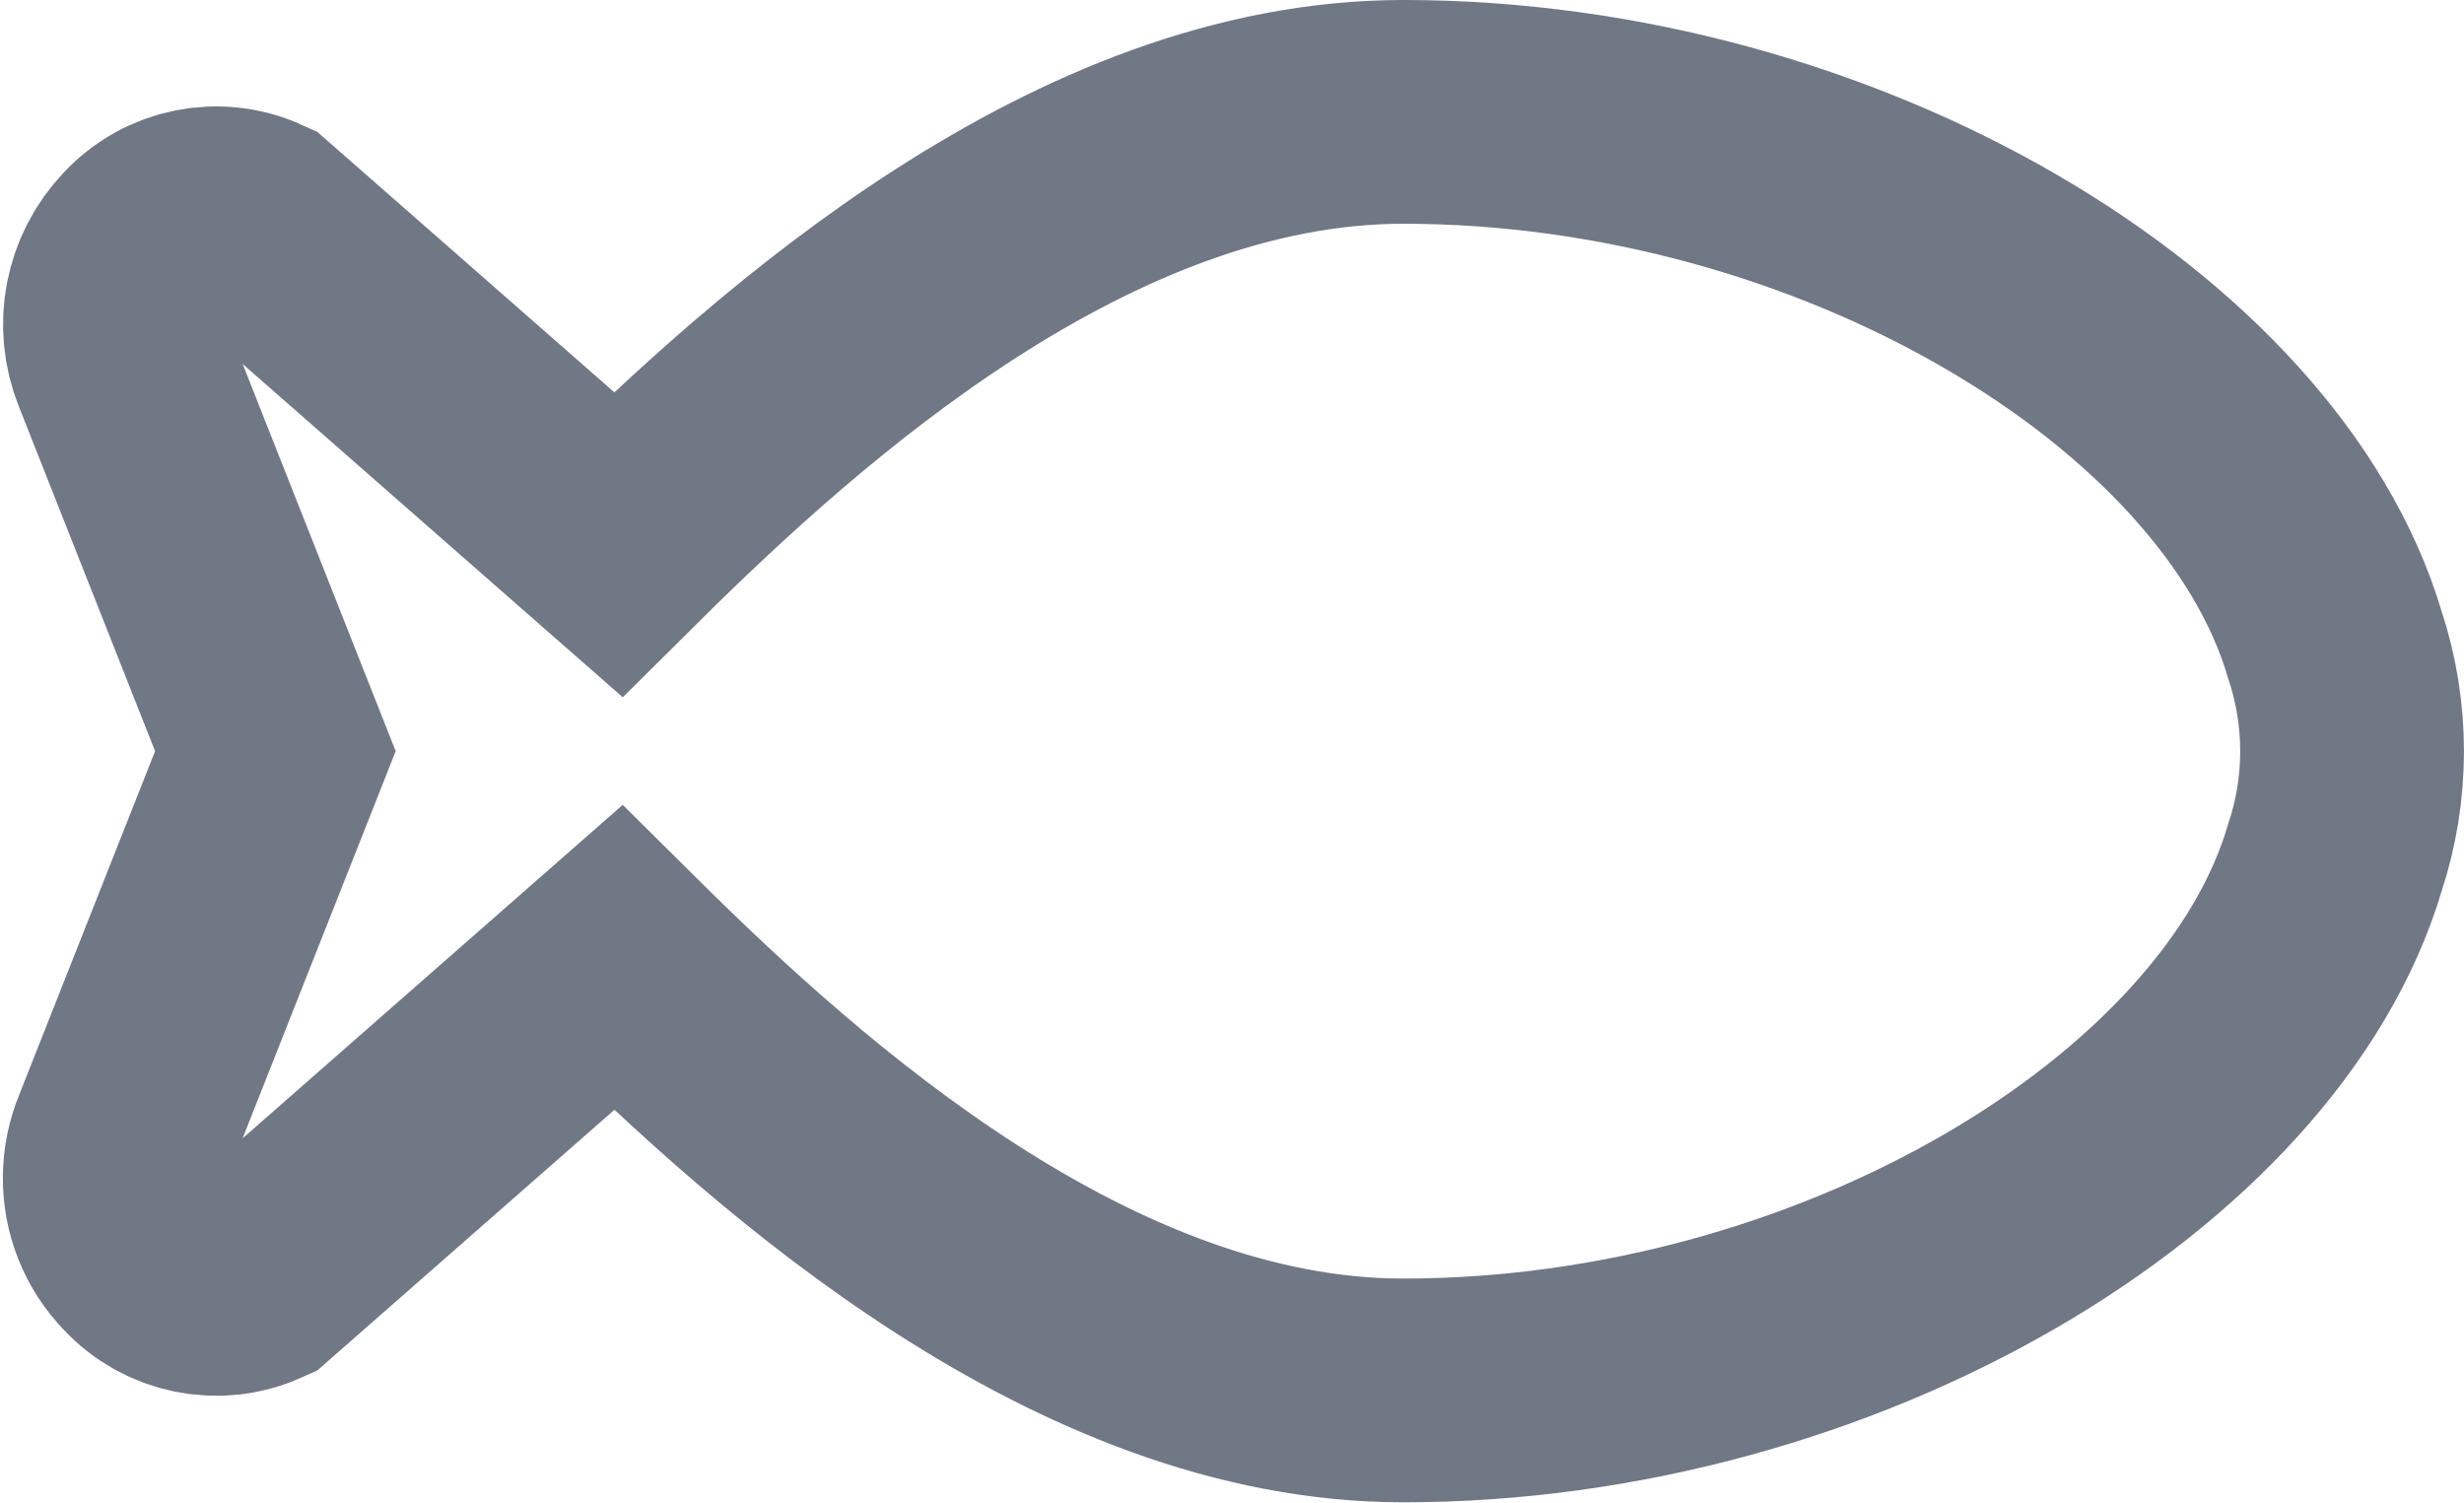
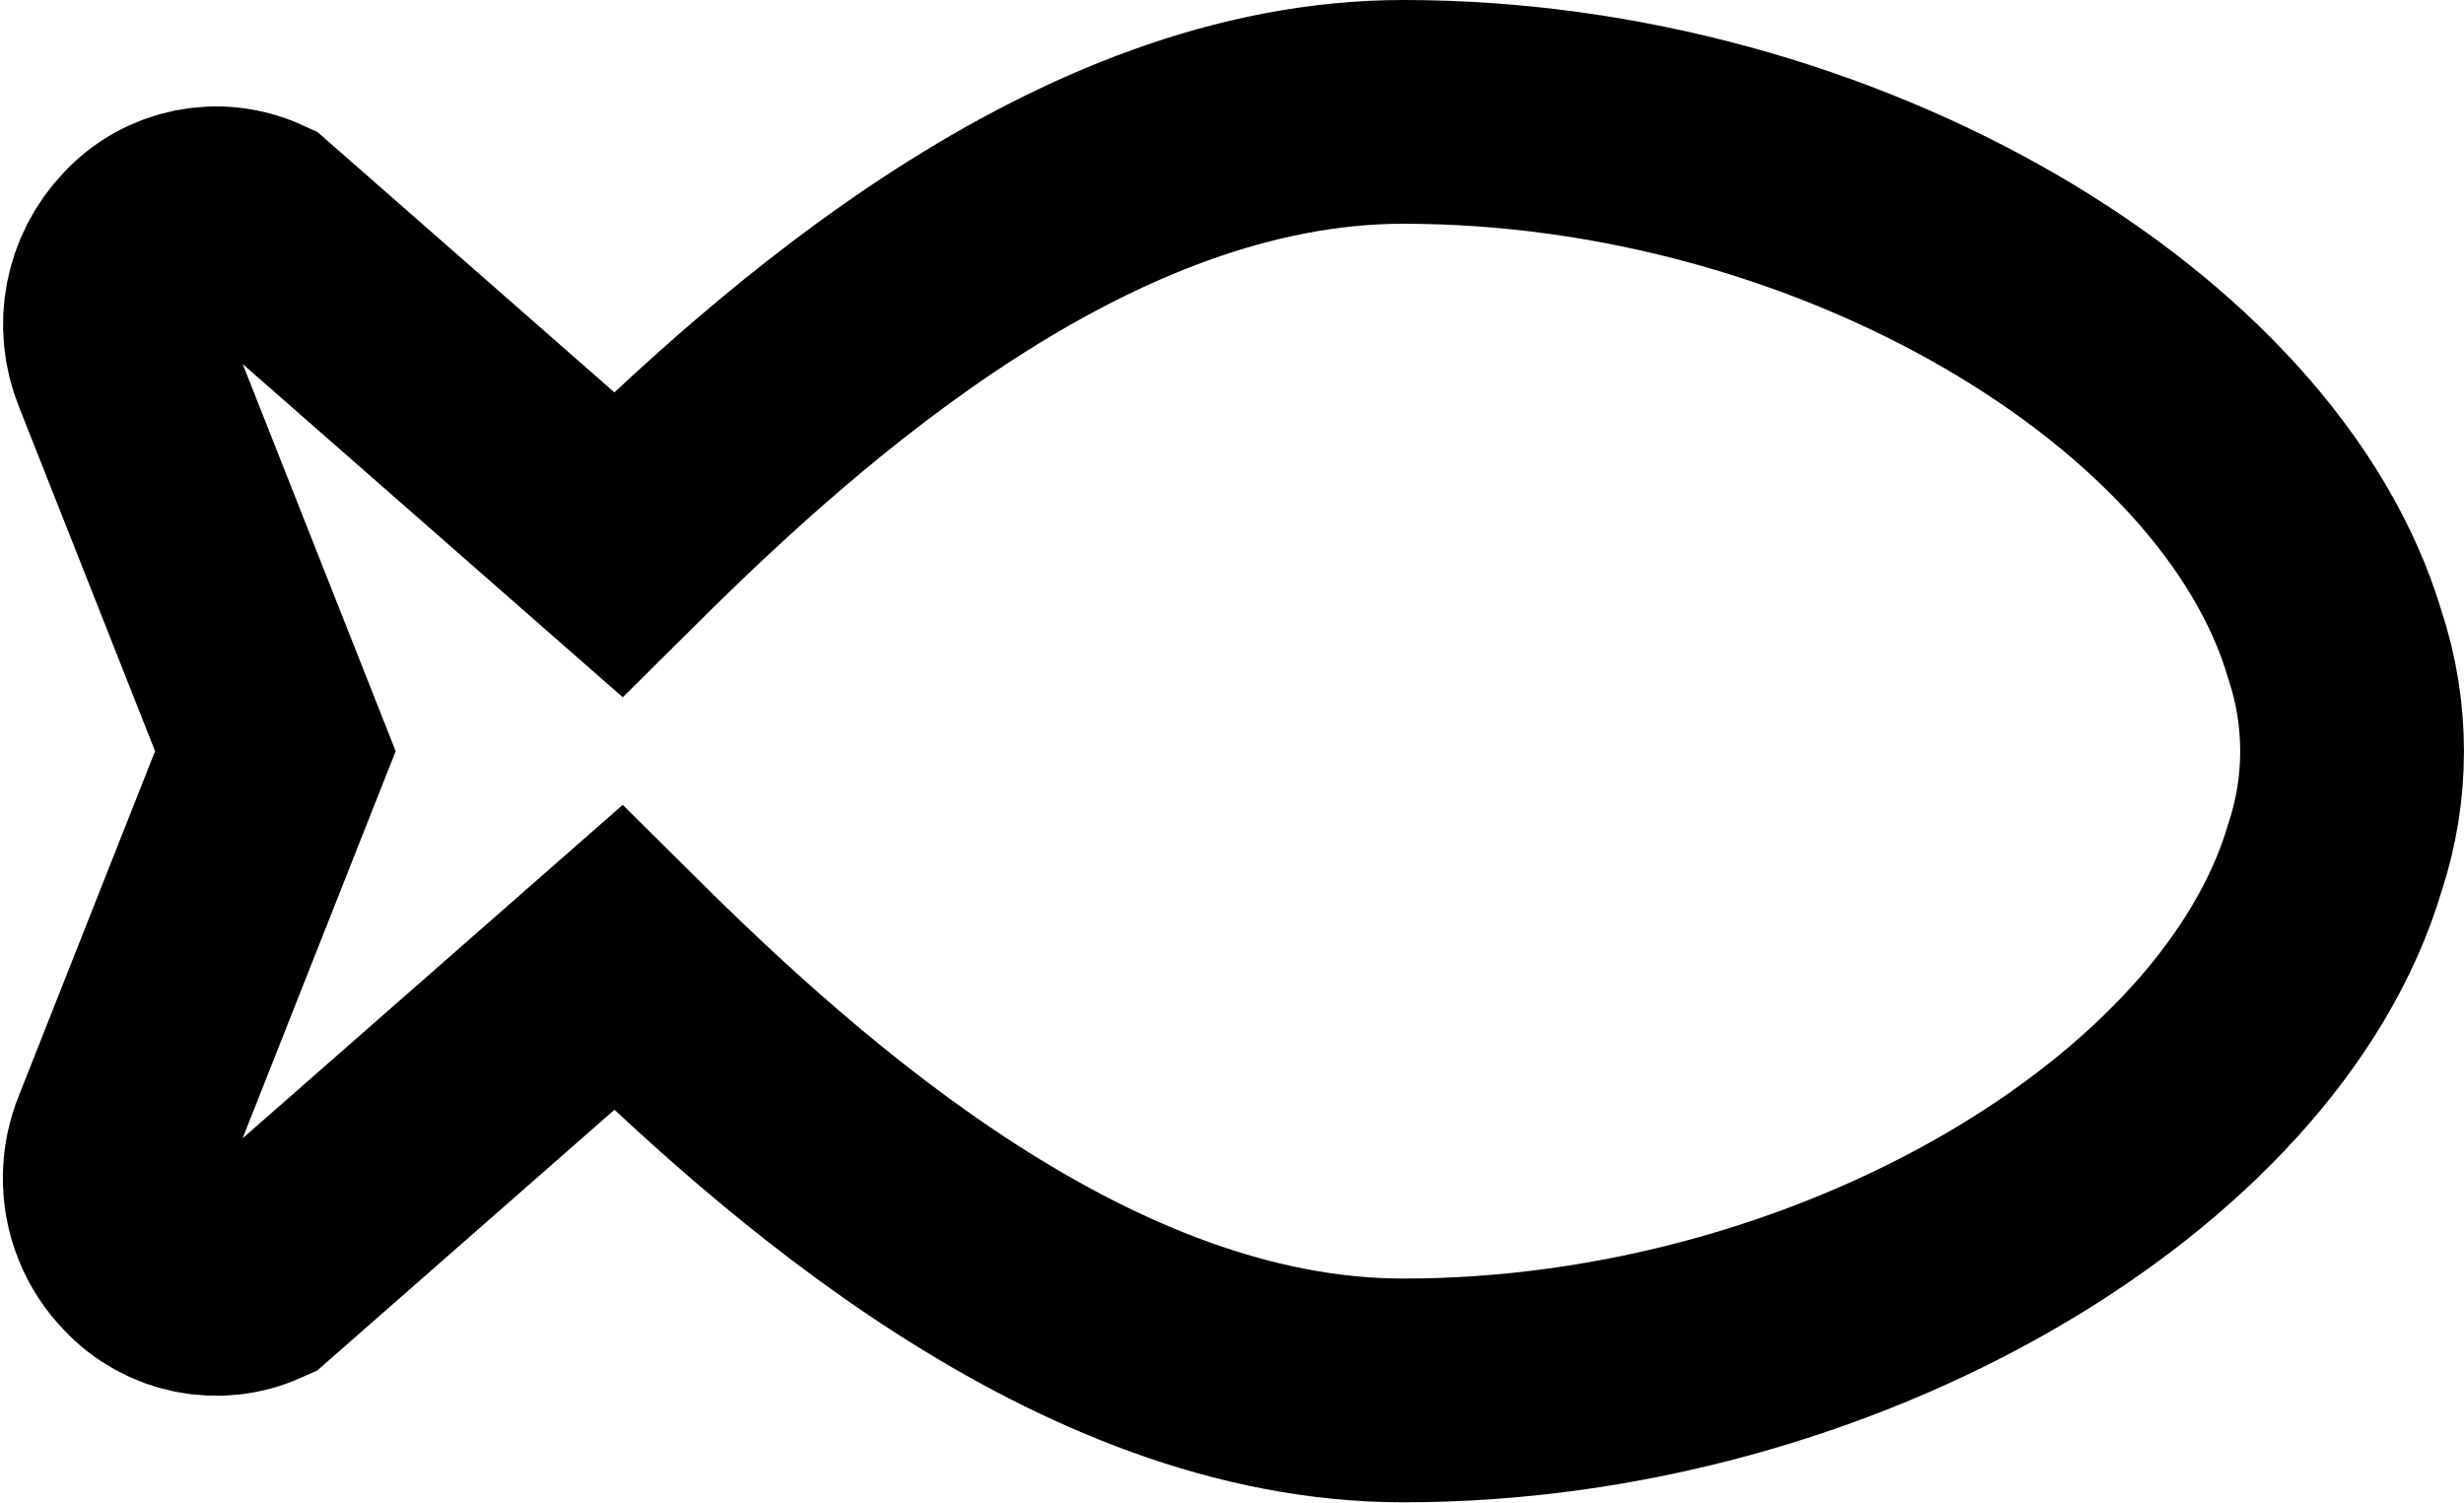
<svg xmlns="http://www.w3.org/2000/svg" width="15.417" height="9.4" viewBox="0 0 15.417 9.4">
  <g id="Label_poisson" transform="translate(0.717 0.7)">
-     <path id="Tracé_97" data-name="Tracé 97" d="M228.053,84.04a2.116,2.116,0,0,0,0-1.333c-.529-1.787-3.112-3.334-5.829-3.334-2,0-3.825,1.626-4.913,2.706l-2.265-1.986a.605.605,0,0,0-.694.14.68.68,0,0,0-.139.726l.954,2.414-.954,2.413a.675.675,0,0,0-.051.253.667.667,0,0,0,.19.474.608.608,0,0,0,.694.14l2.265-1.987c1.089,1.08,2.915,2.707,4.913,2.707C224.941,87.373,227.525,85.826,228.053,84.04Z" transform="translate(-214.161 -79.373)" fill="none" stroke="#707785" stroke-width="1.4" />
+     <path id="Tracé_97" data-name="Tracé 97" d="M228.053,84.04a2.116,2.116,0,0,0,0-1.333c-.529-1.787-3.112-3.334-5.829-3.334-2,0-3.825,1.626-4.913,2.706l-2.265-1.986a.605.605,0,0,0-.694.14.68.68,0,0,0-.139.726l.954,2.414-.954,2.413a.675.675,0,0,0-.051.253.667.667,0,0,0,.19.474.608.608,0,0,0,.694.14l2.265-1.987c1.089,1.08,2.915,2.707,4.913,2.707C224.941,87.373,227.525,85.826,228.053,84.04Z" transform="translate(-214.161 -79.373)" fill="none" stroke="currentColor" stroke-width="1.4" />
  </g>
</svg>
